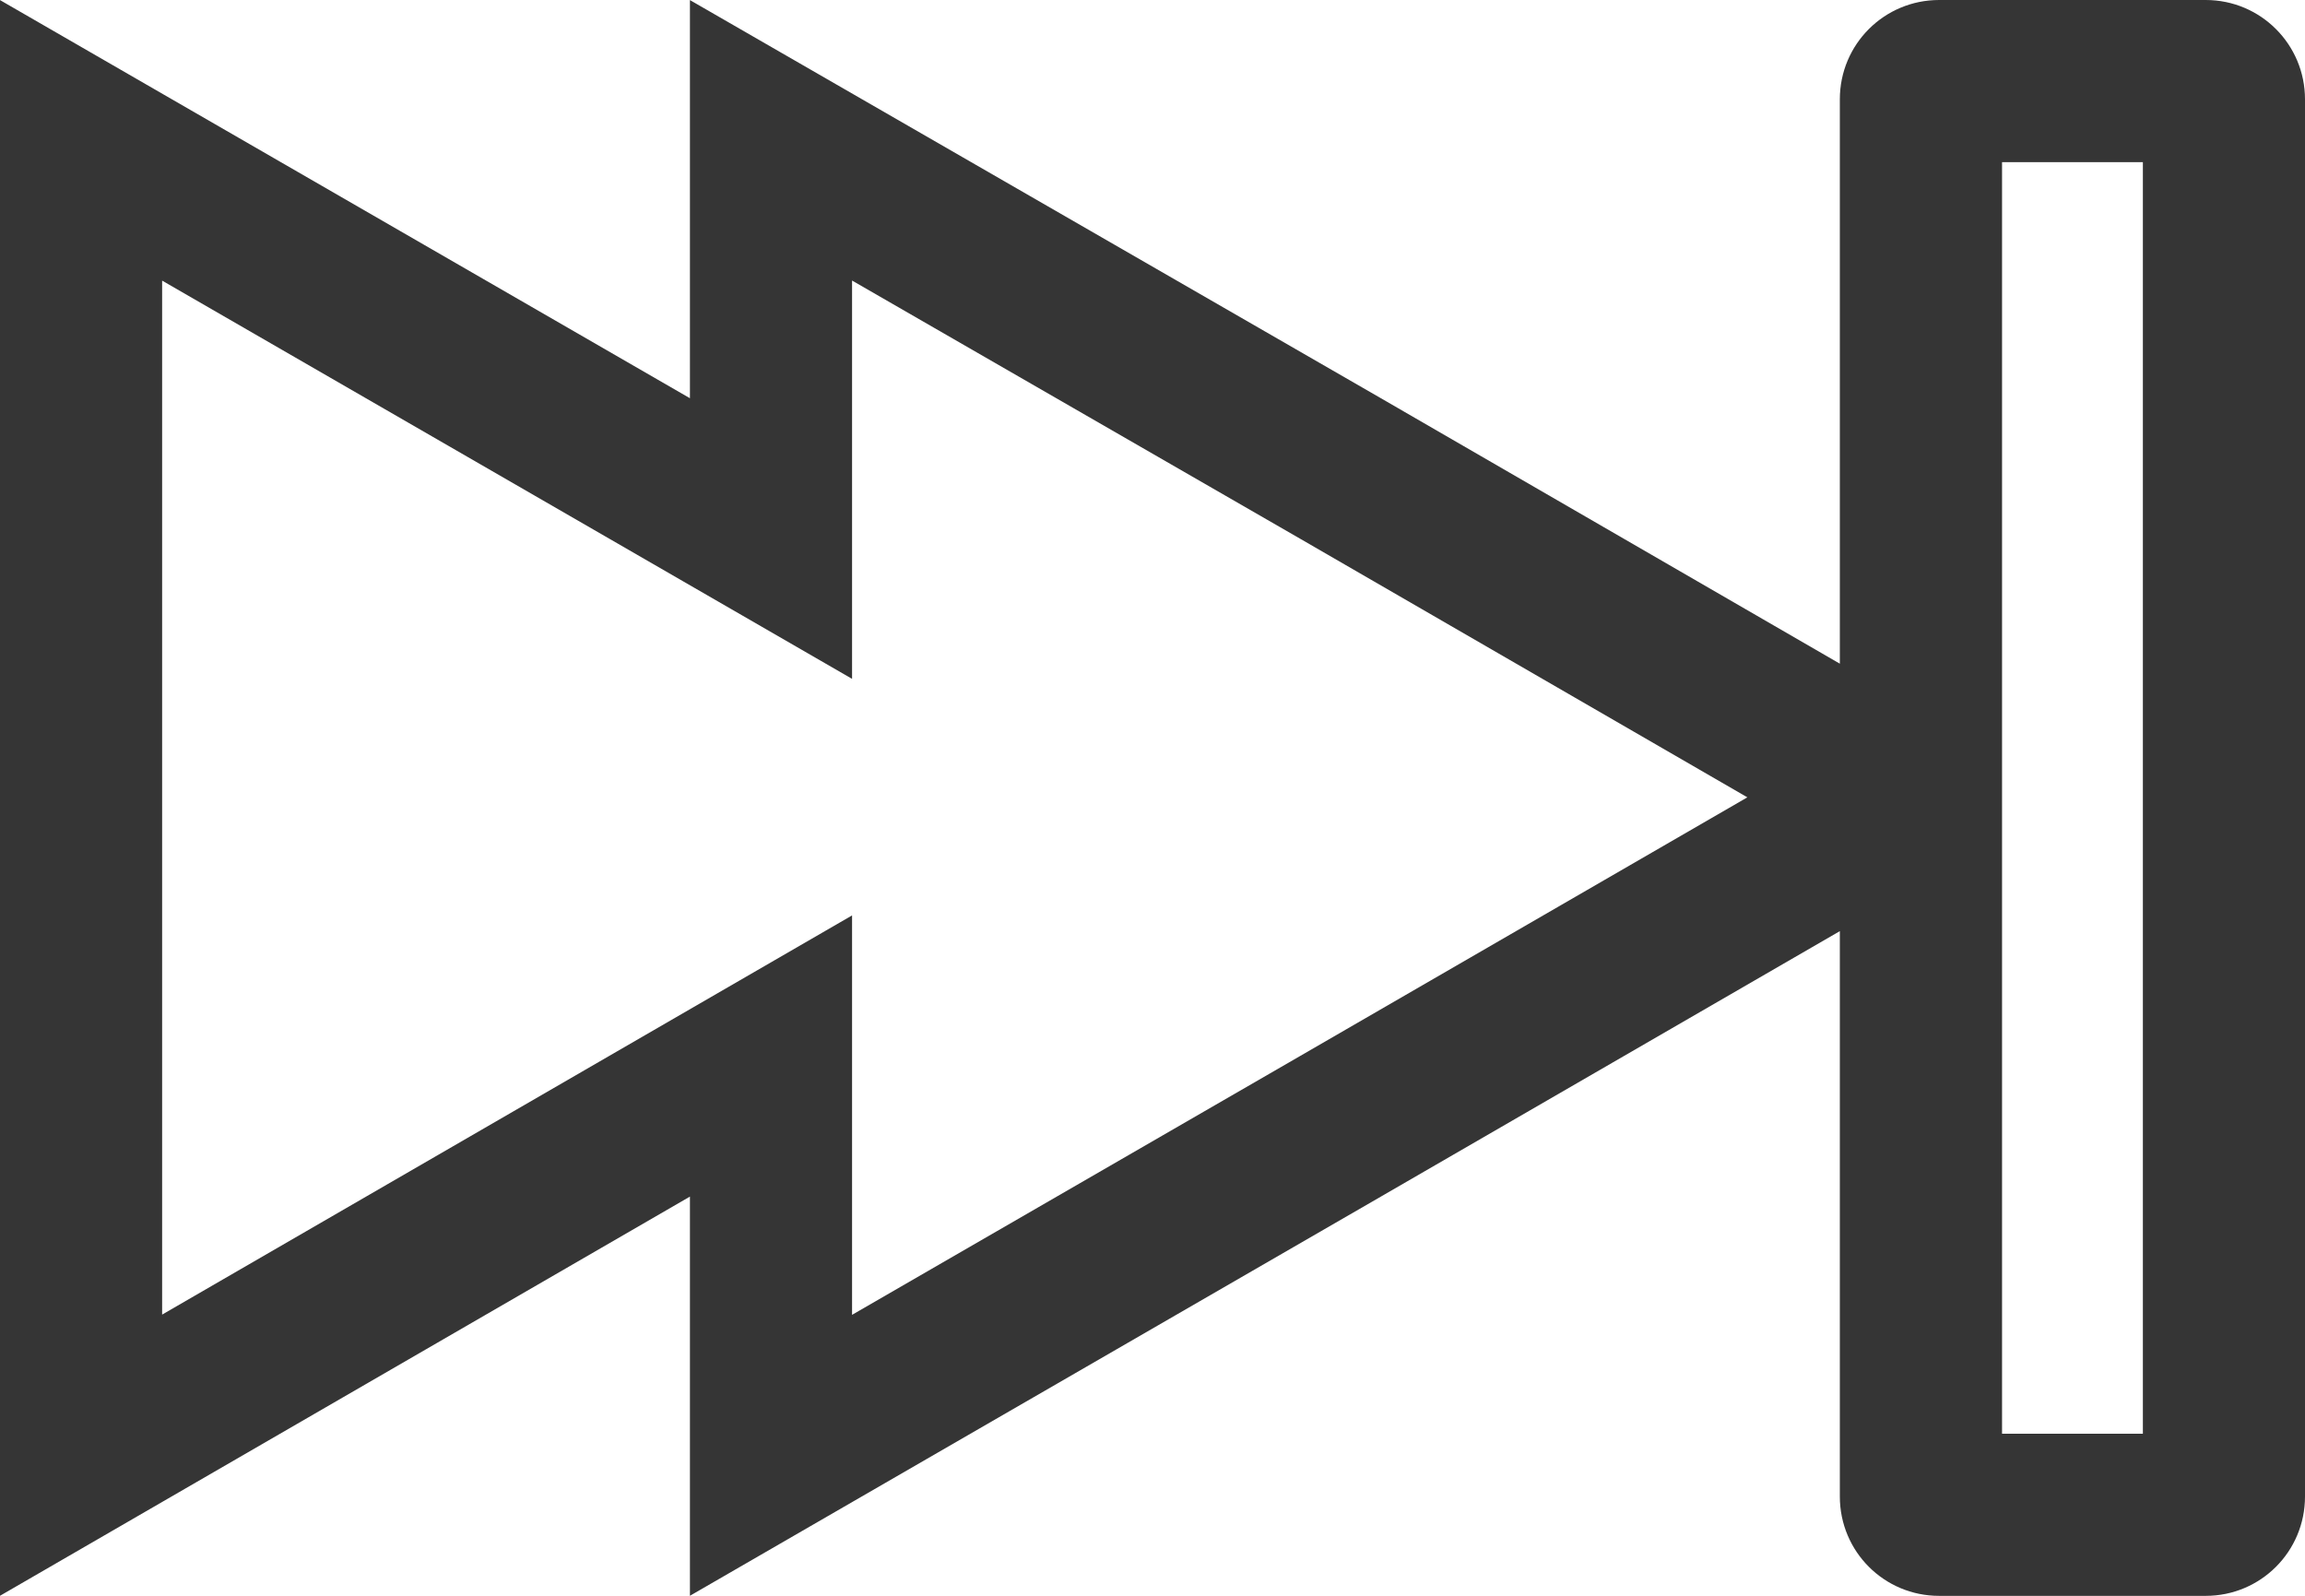
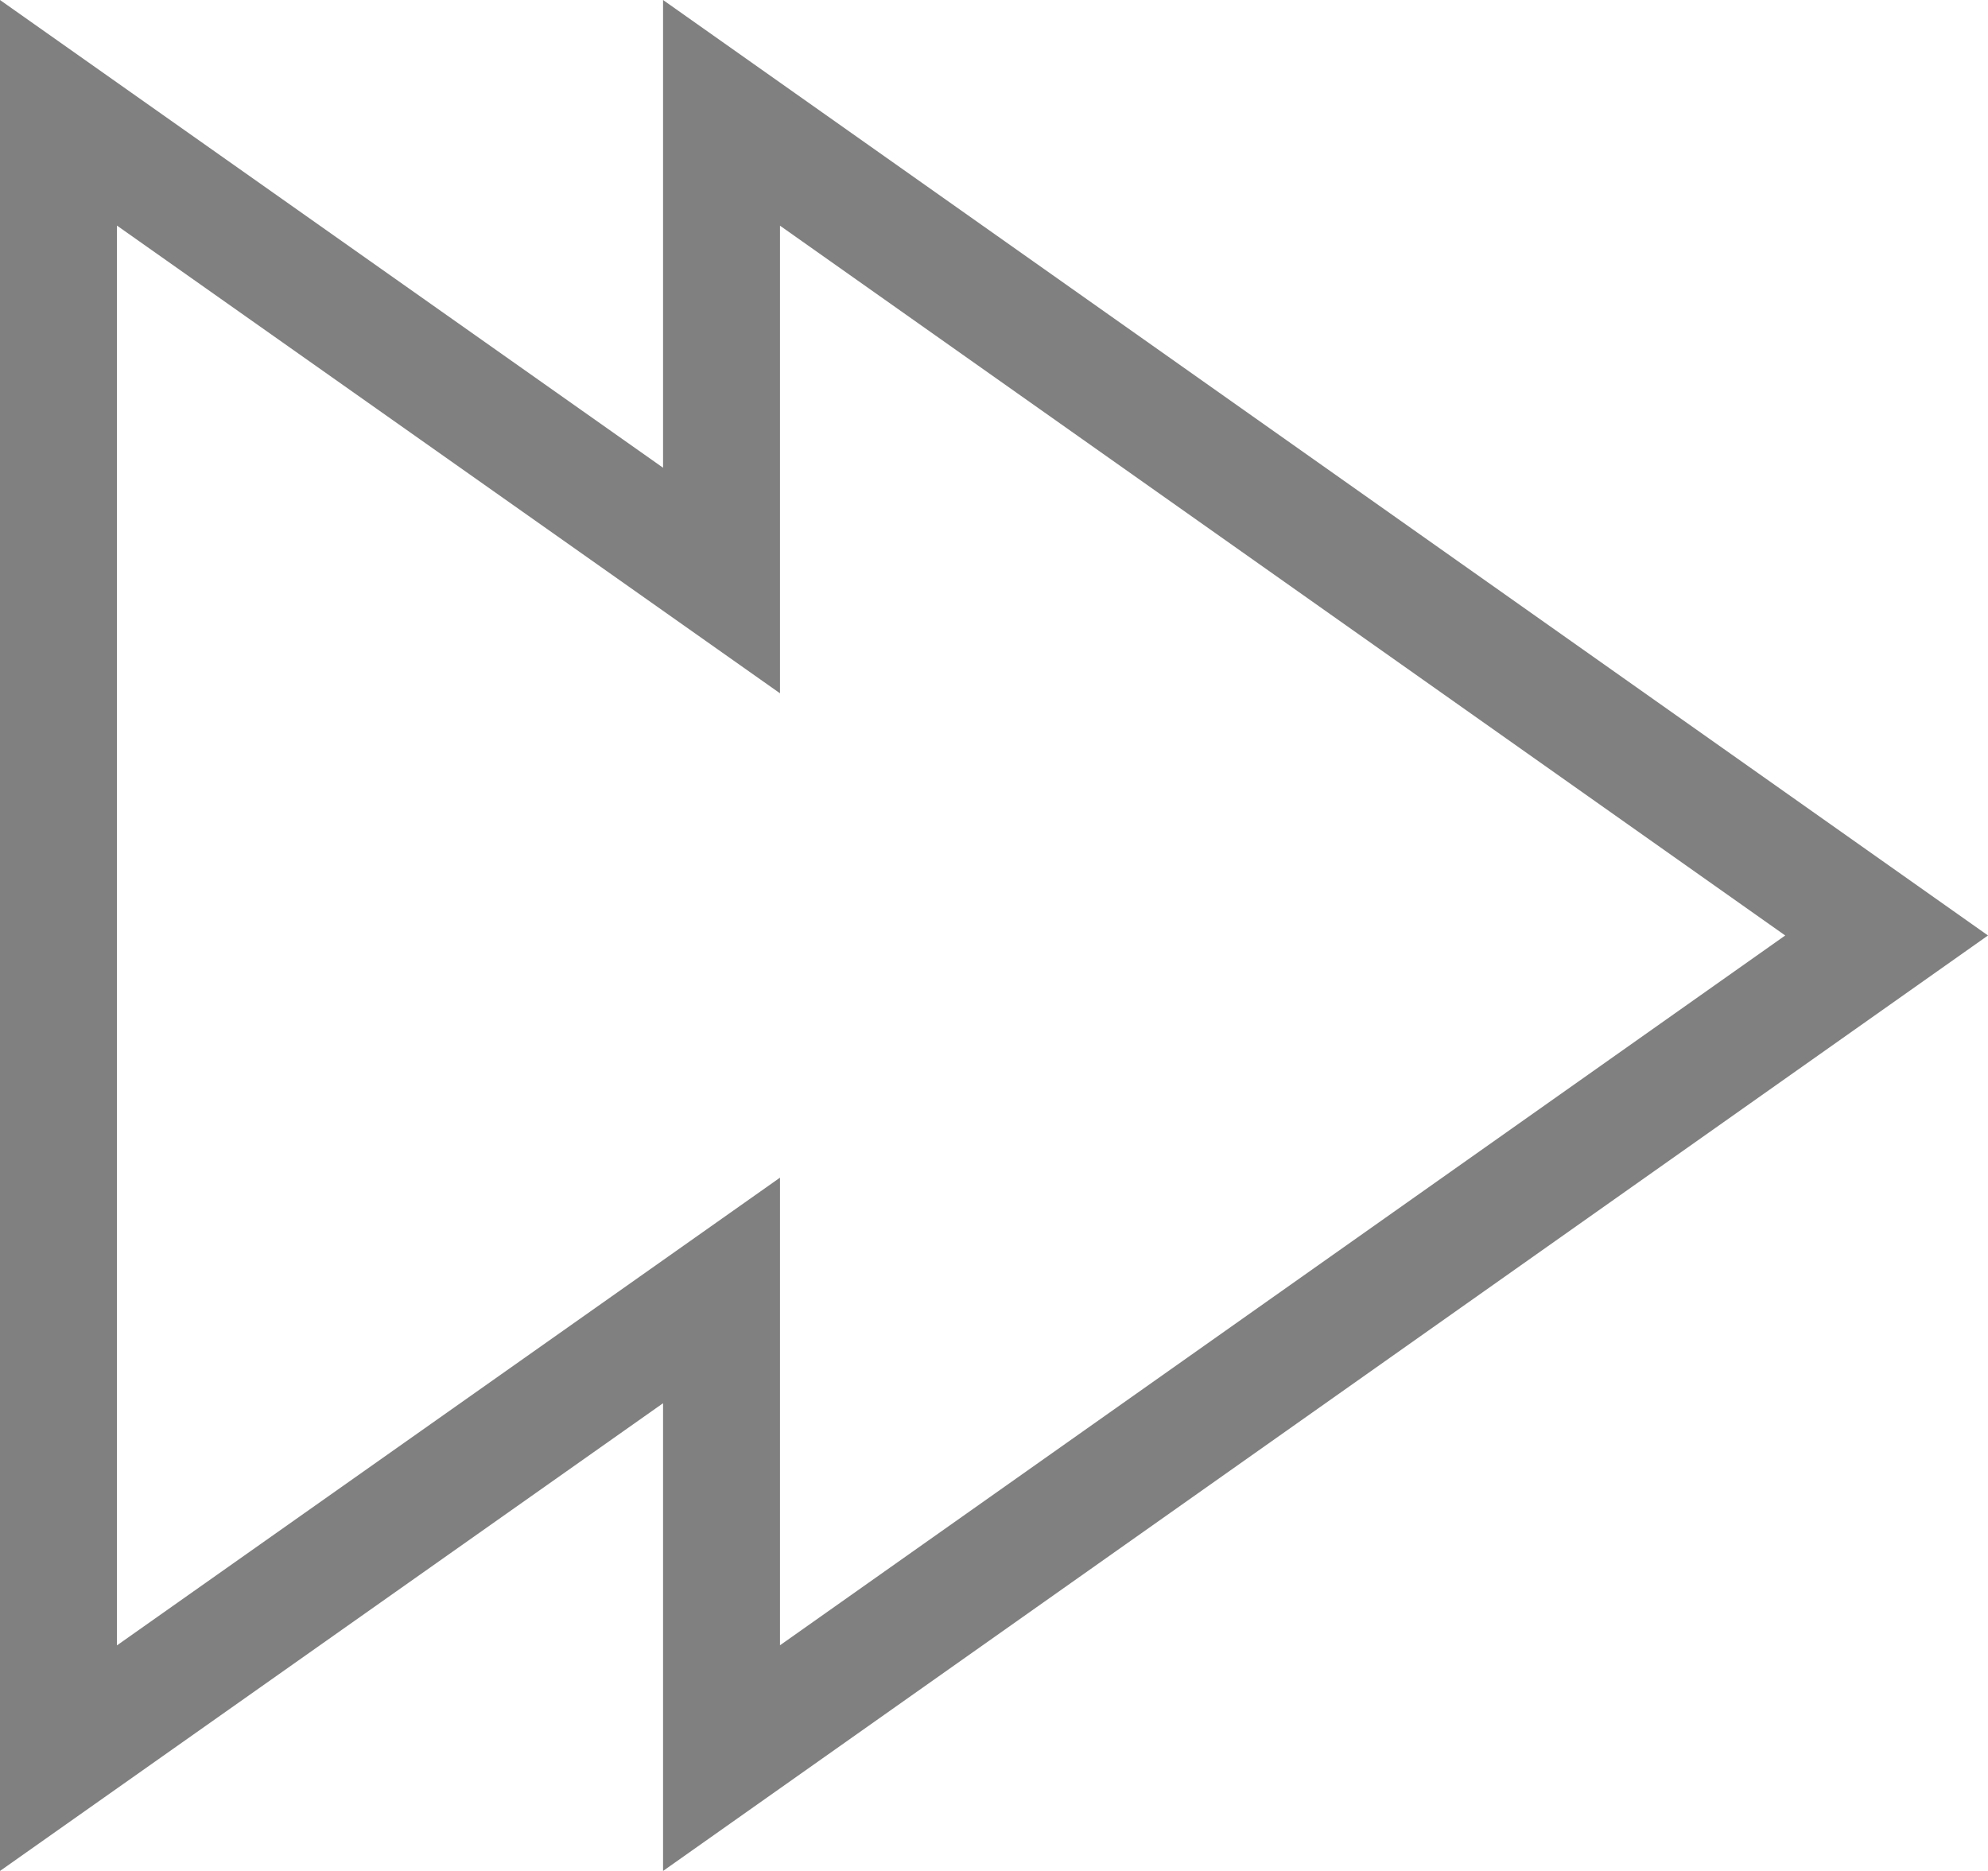
- <svg xmlns="http://www.w3.org/2000/svg" version="1.1" id="Layer_1" x="0px" y="0px" width="28.889px" height="20px" viewBox="0 0 28.889 20" enable-background="new 0 0 28.889 20" xml:space="preserve">
-   <path fill="#353535" d="M26.857,2.032v15.937h-1.765V11.67V8.148V2.032H26.857 M10.679,3.516l5.611,3.233l5.61,3.244l-5.609,3.244  l-5.612,3.242v-1.483v-3.523L7.63,13.237l-5.598,3.239V9.992V3.517l5.6,3.232l3.047,1.759V4.99V3.516 M27.644,0h-3.34  c-0.689,0-1.245,0.555-1.245,1.245v7.073l-5.752-3.327l-8.66-4.99v4.99L0,0.001v9.994V20l8.647-5.003V20l8.66-5.003l5.752-3.327  v7.086c0,0.689,0.555,1.245,1.245,1.245h3.34c0.689,0,1.245-0.555,1.245-1.245V1.245C28.889,0.556,28.333,0,27.644,0L27.644,0z" />
+ <svg xmlns="http://www.w3.org/2000/svg" version="1.1" id="Layer_1" x="0px" y="0px" width="17px" height="16px" viewBox="0 0 17 16" enable-background="new 0 0 17 16" xml:space="preserve">
+   <g>
+     <path fill="#808080" d="M1,1.929l4.094,2.888L6.67,5.929V4V1.93L15.266,8L6.67,14.07V12v-1.929l-1.576,1.112L1,14.071V1.929    M5.67,0v4L0,0v16l5.67-4v4L17,8L5.67,0L5.67,0z" />
+   </g>
</svg>
